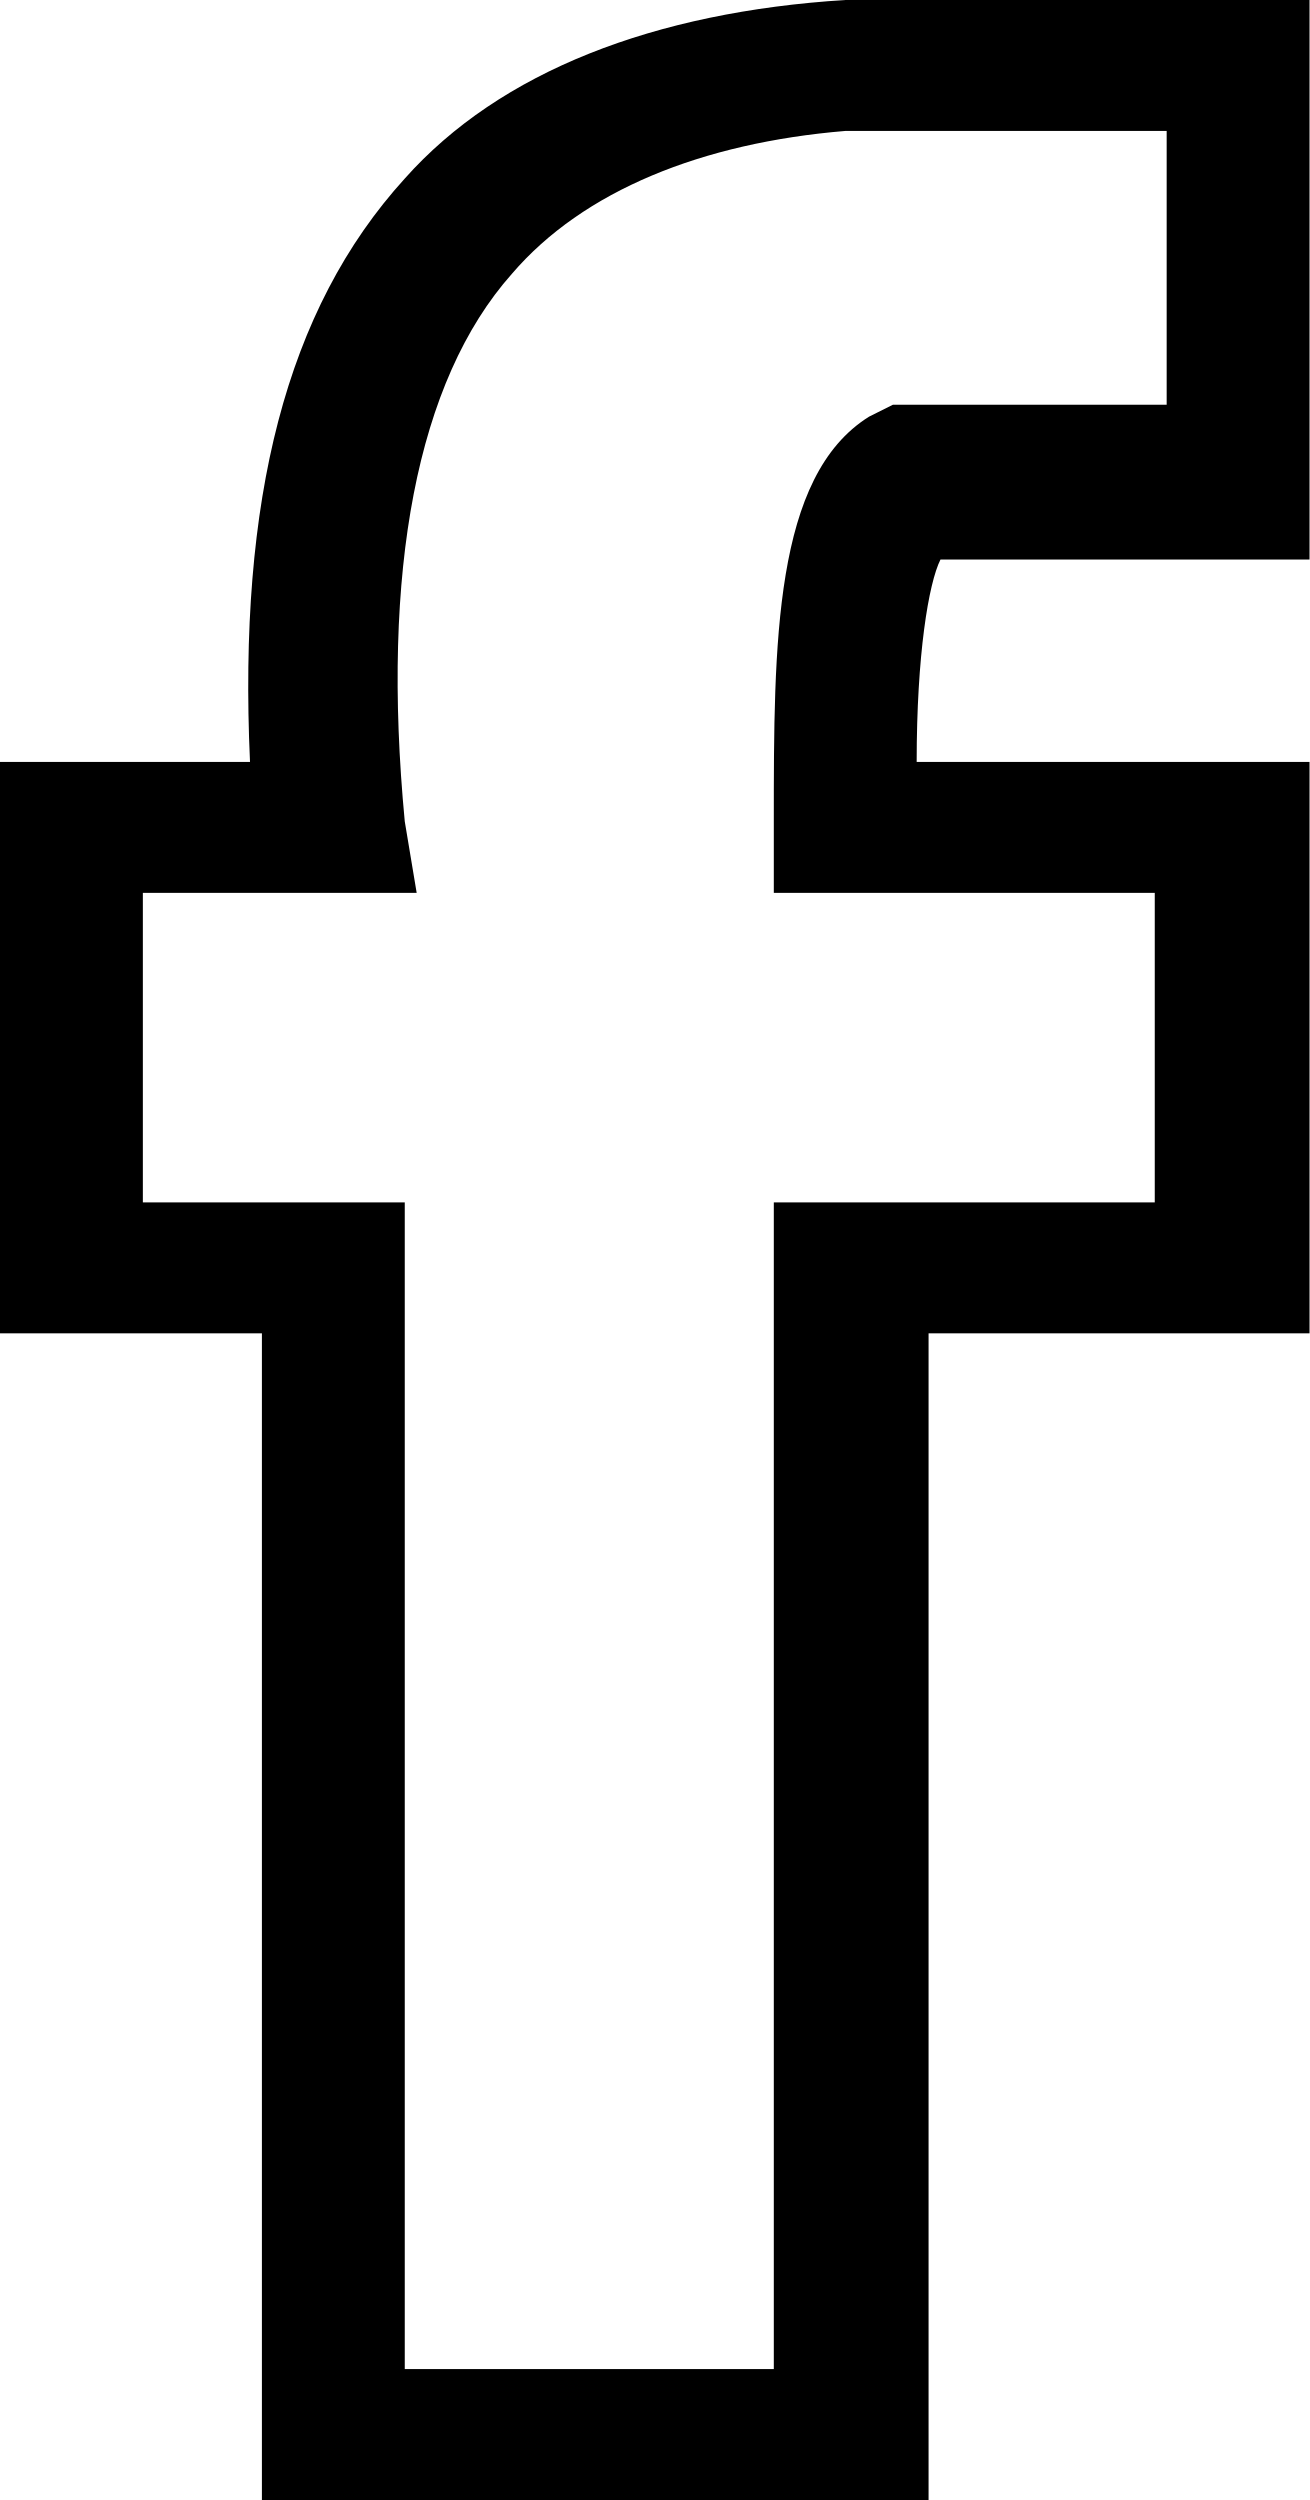
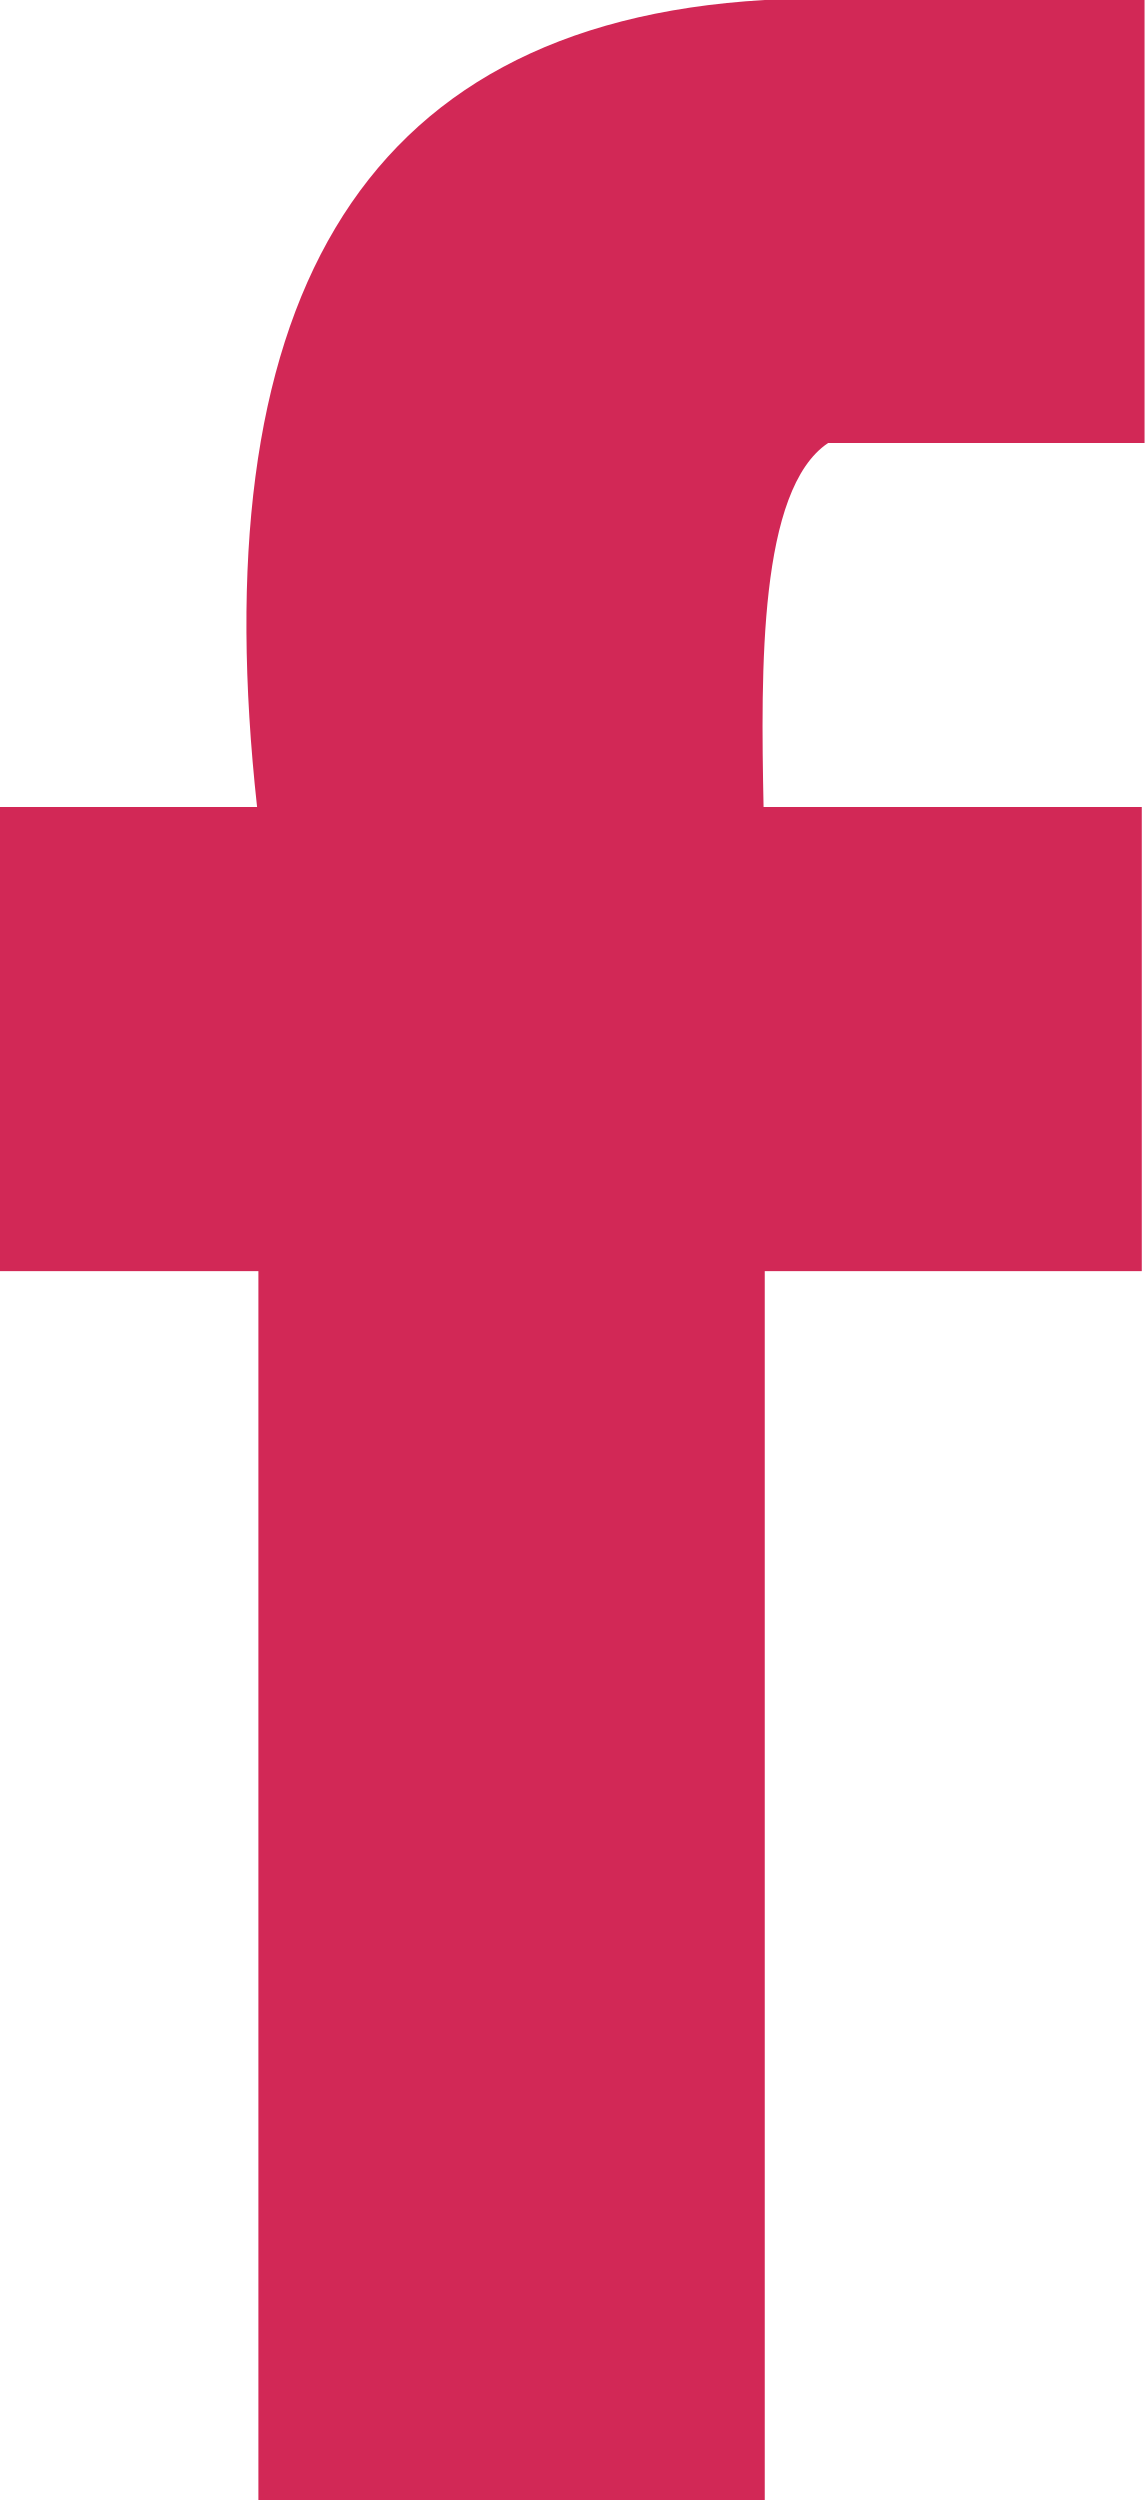
- <svg xmlns="http://www.w3.org/2000/svg" viewBox="0 0 11 21">
-   <path d="M7.8 21H2.2v-9.8H0V6.4h2.1c-.1-2.2.3-3.8 1.3-4.9C4.2.6 5.5.1 7.1 0H11v4.7H7.9c-.1.2-.2.8-.2 1.7H11v4.8H7.8V21zm-4.4-1.1h3.1v-9.8h3.2V7.5H6.5v-.6c0-1.5 0-2.9.8-3.4l.2-.1h2.3V1.1H7.1c-1.2.1-2.2.5-2.8 1.2-.8.9-1.1 2.5-.9 4.6l.1.6H1.2v2.6h2.2v9.8z" />
+ <svg xmlns="http://www.w3.org/2000/svg" version="1.0" width="8.673" height="18.944" fill="#d22856">
+   <path d="M6.275 3.357h2.398V0H5.795C2.656.181 1.54 2.387 1.948 6.115H0v3.517h1.958v9.312h3.837V9.632h2.857V6.115H5.786c-.021-1.045-.036-2.406.489-2.758z" />
</svg>
